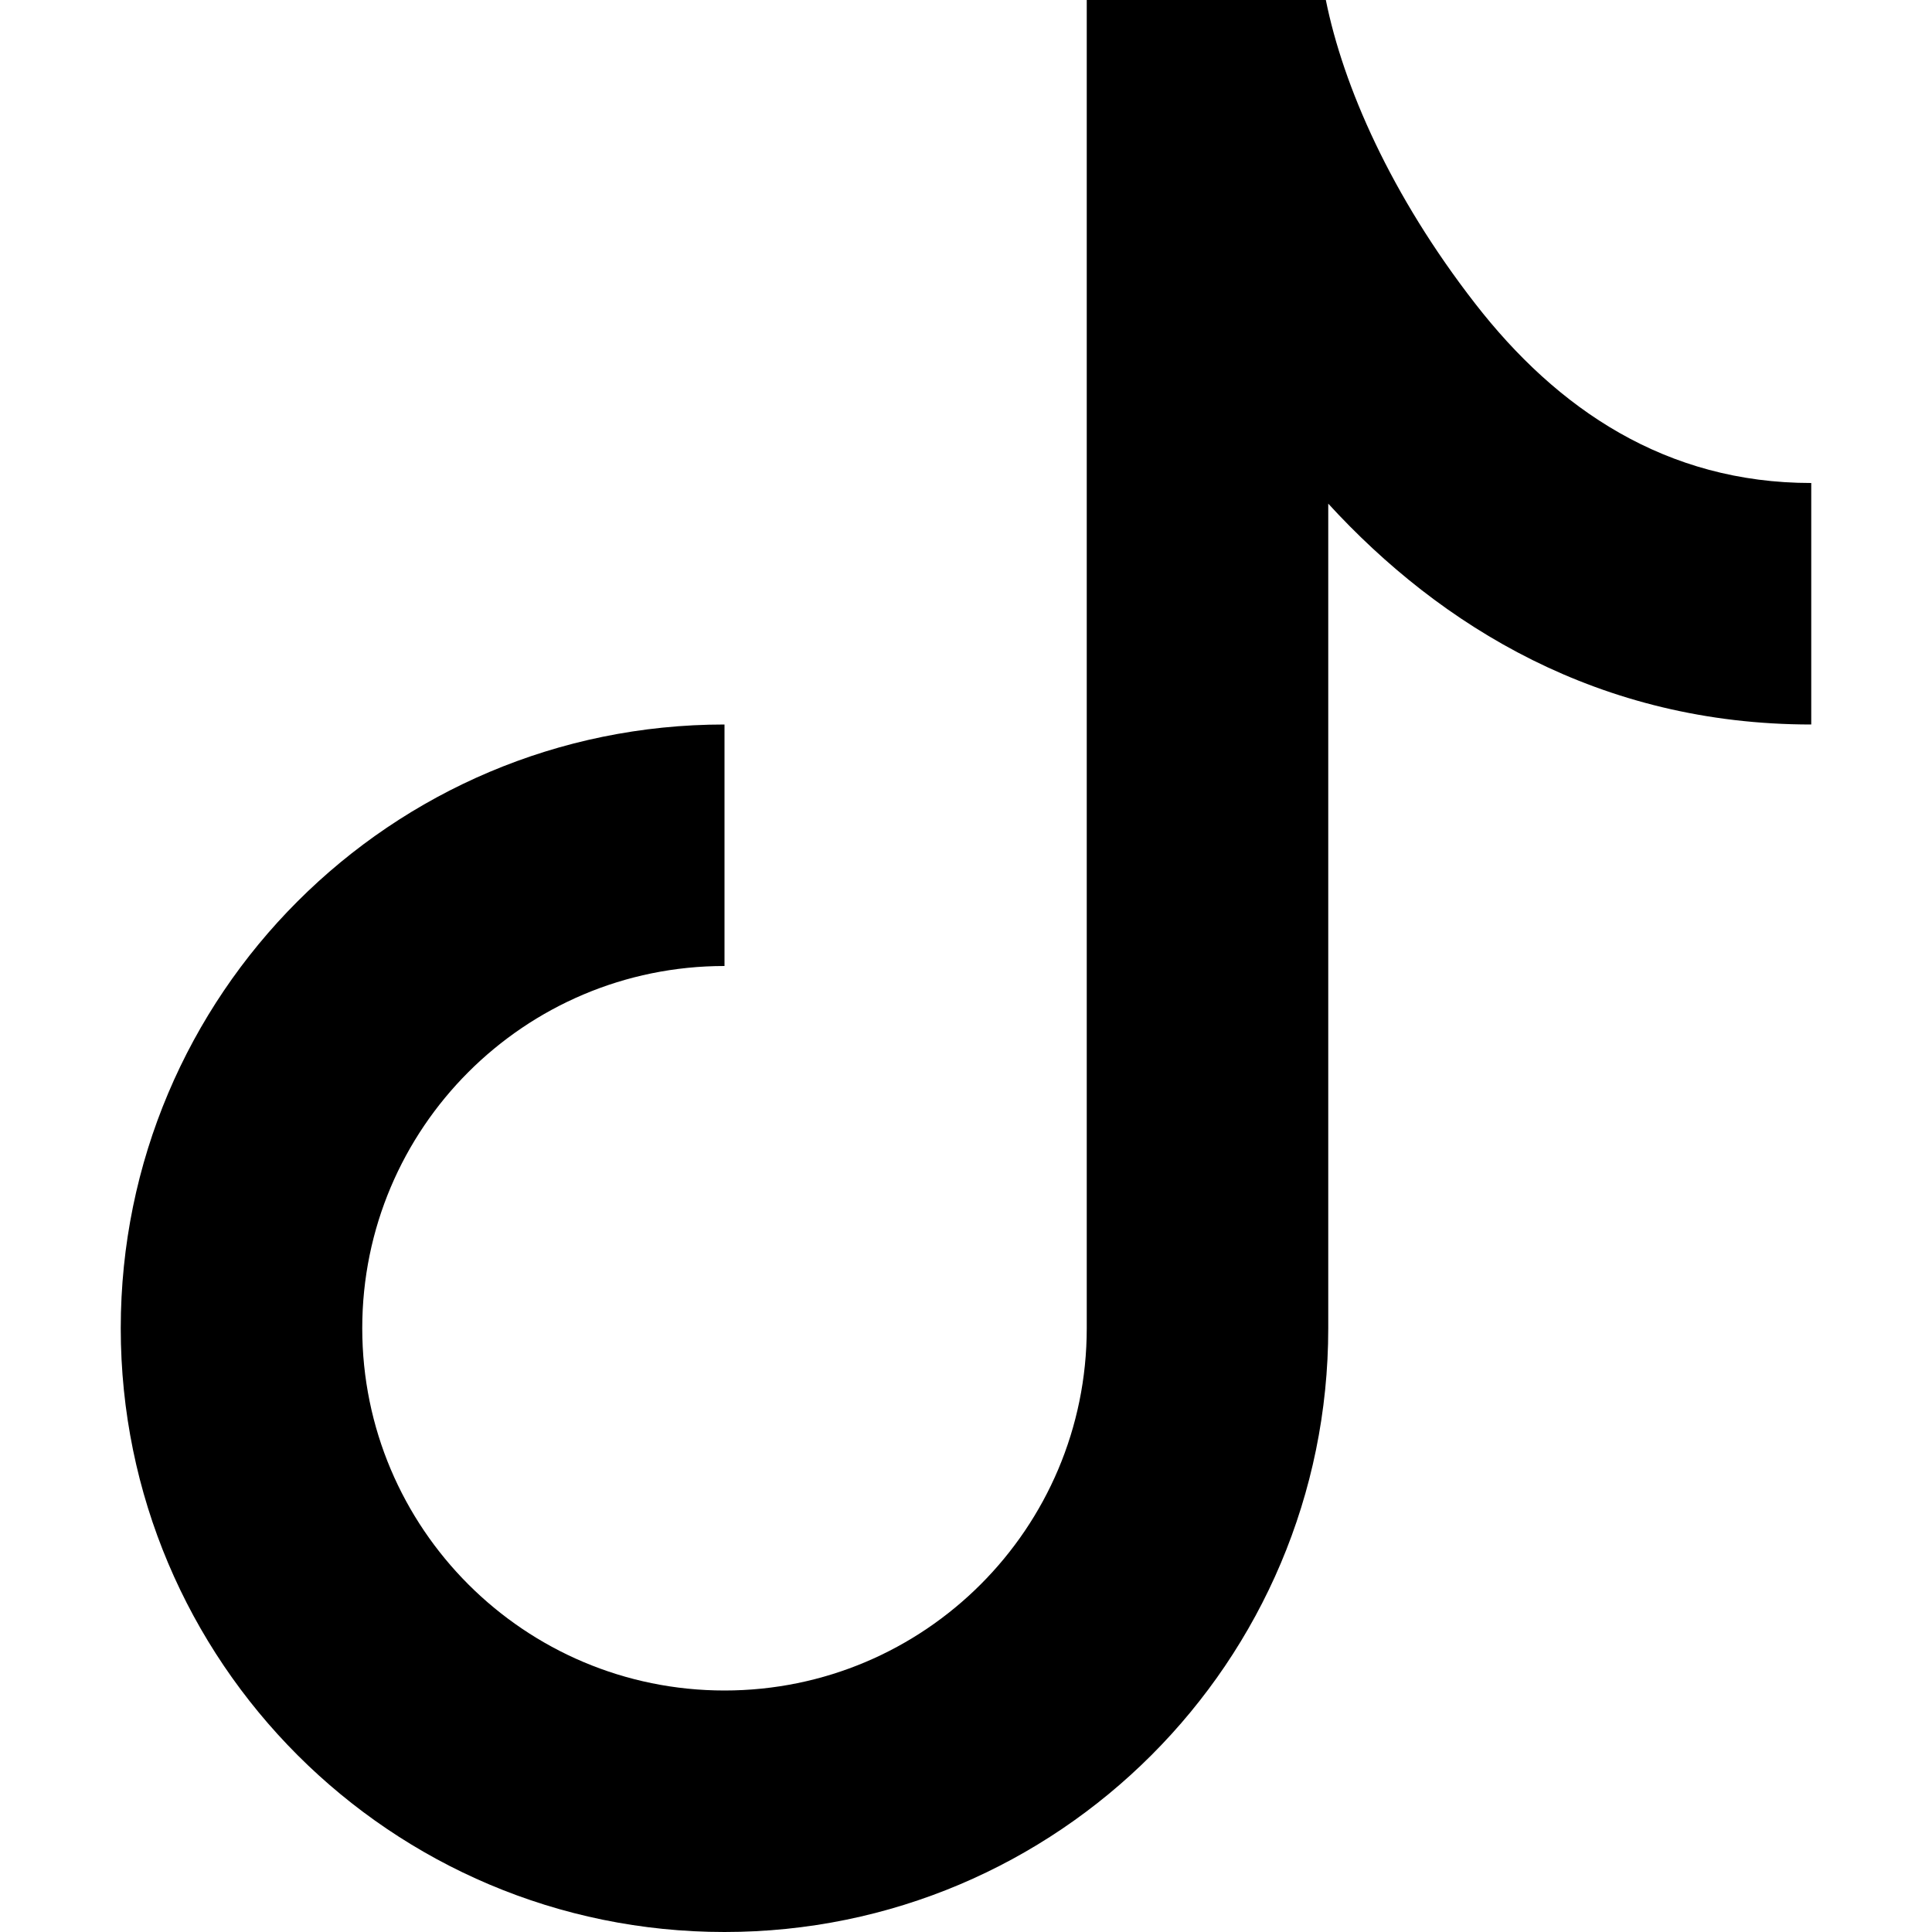
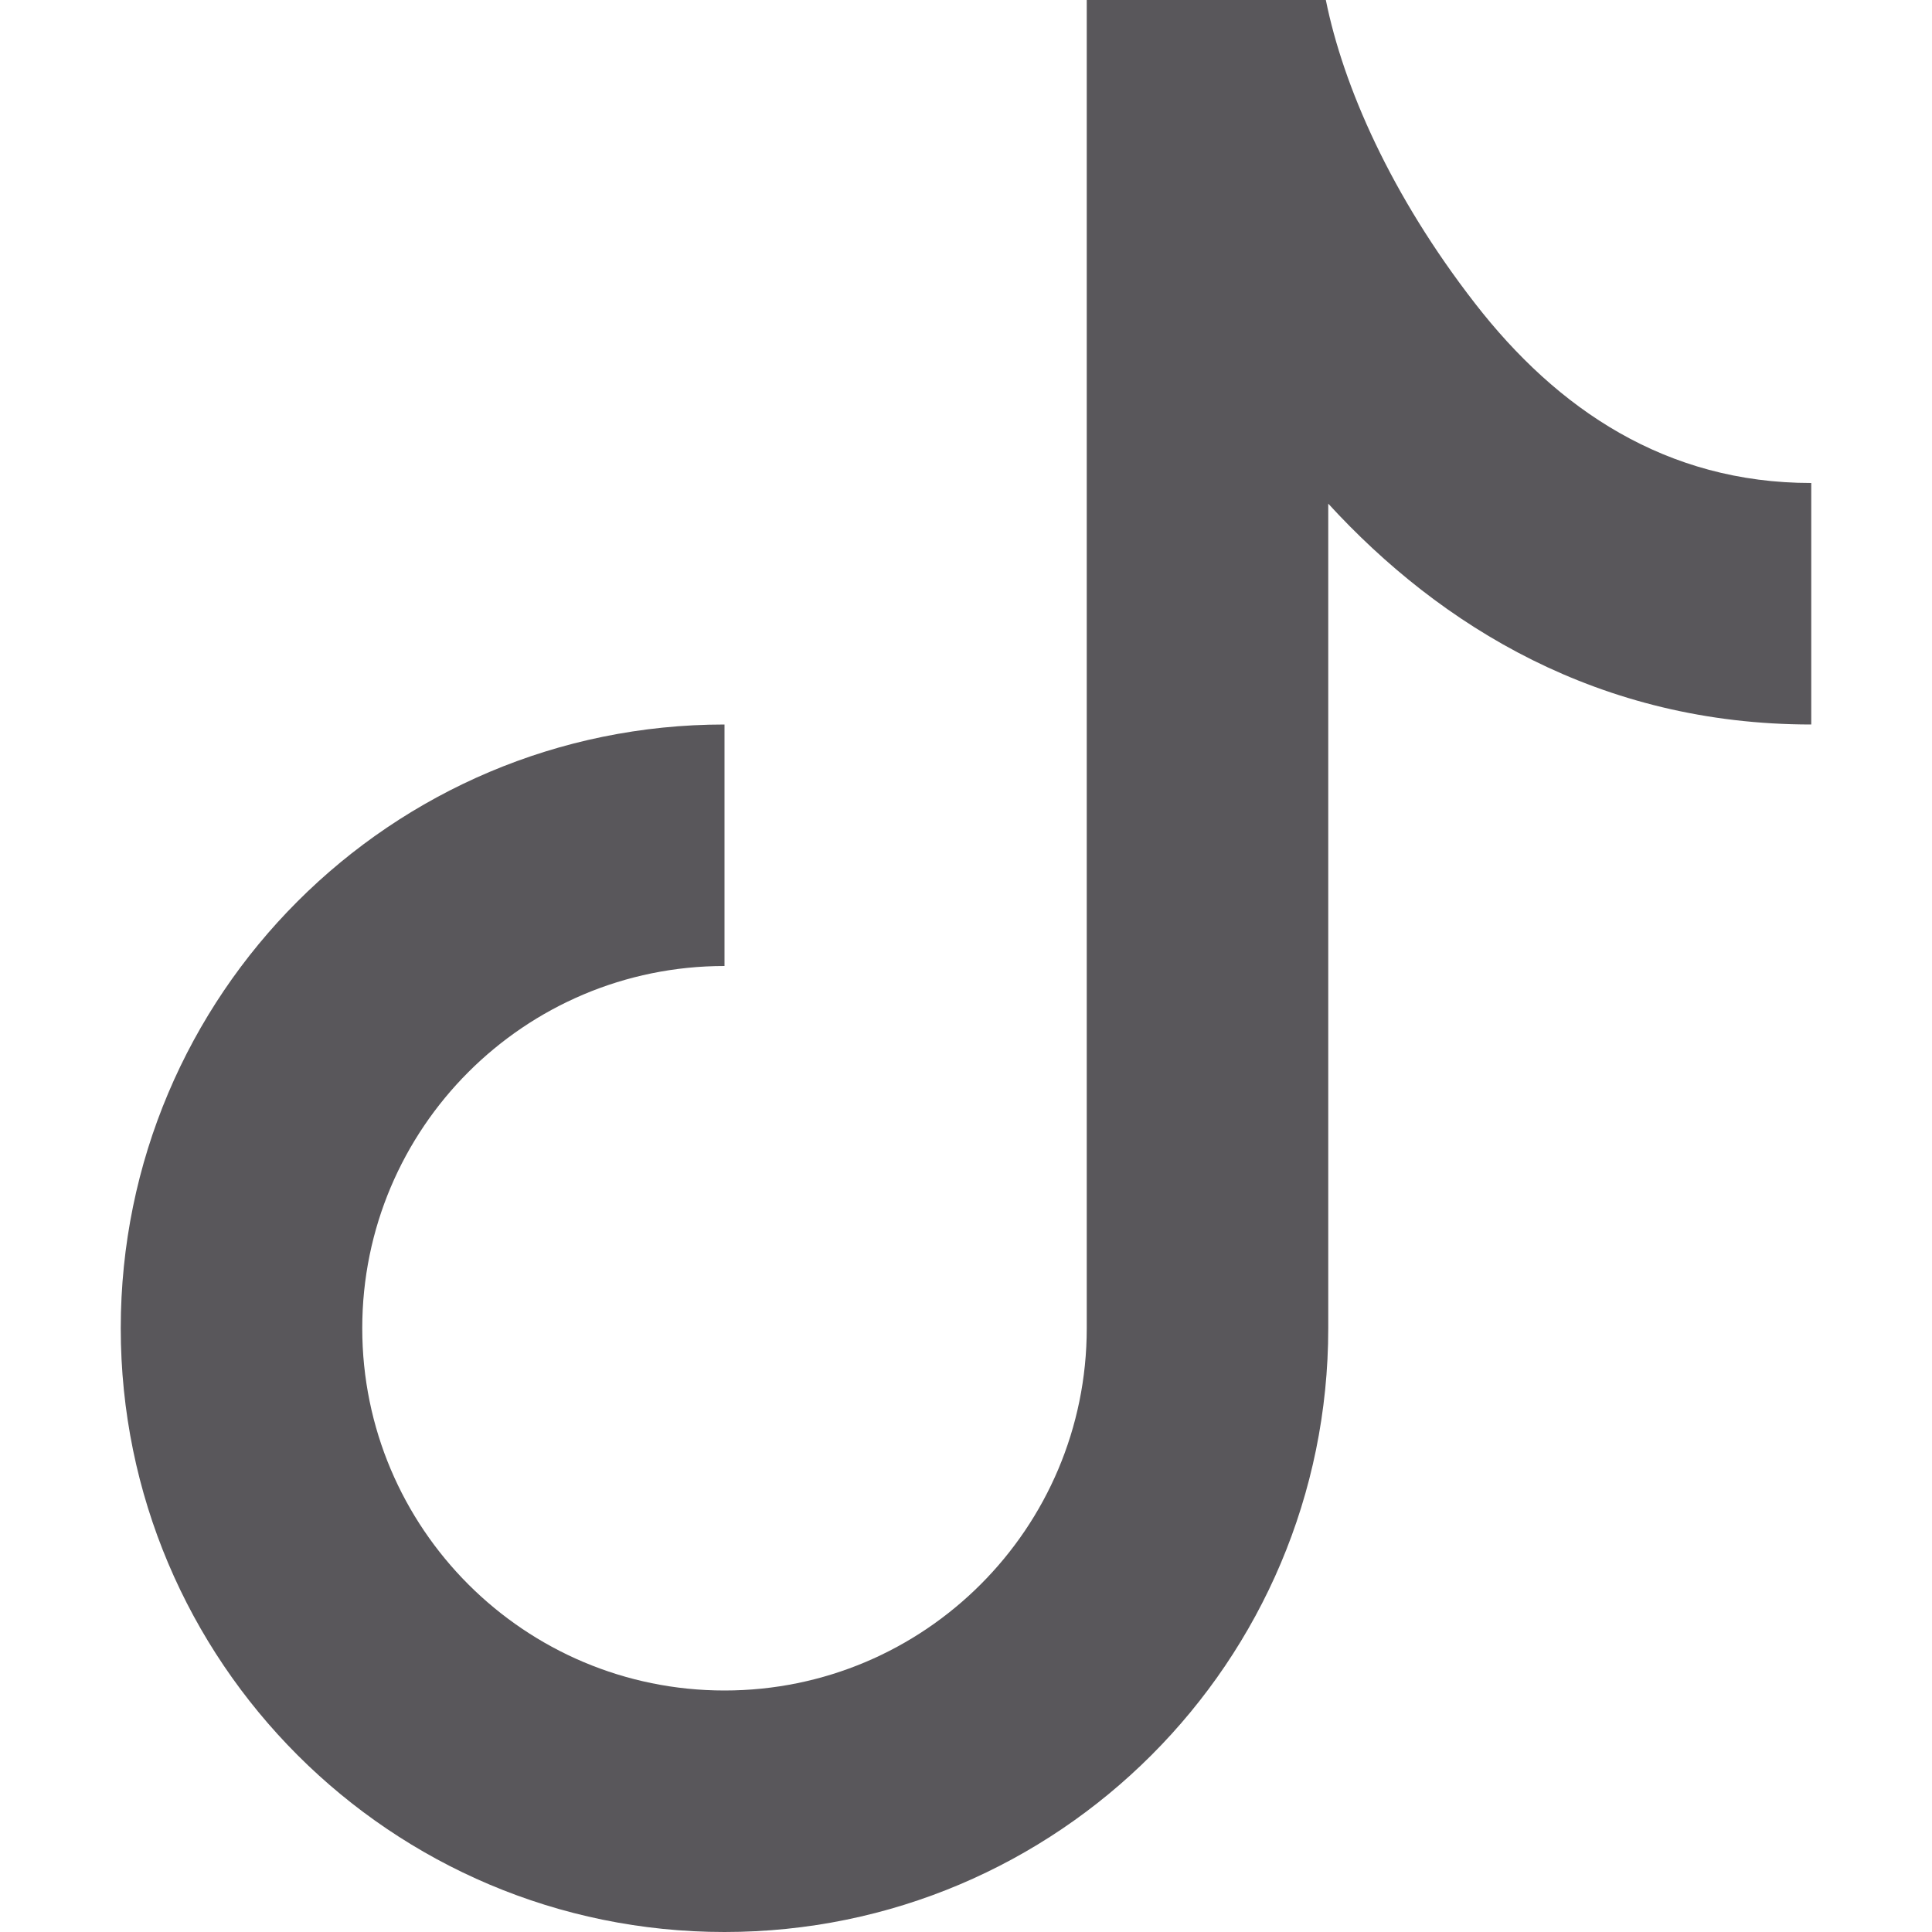
- <svg xmlns="http://www.w3.org/2000/svg" width="16" height="16" fill="currentColor" class="bi bi-tiktok" viewBox="0 0 16 16">
+ <svg xmlns="http://www.w3.org/2000/svg" width="16" height="16" fill="#59575b" class="bi bi-tiktok" viewBox="0 0 16 16">
  <path d="M9 0h1.98c.144.715.54 1.617 1.235 2.512C12.895 3.389 13.797 4 15 4v2c-1.753 0-3.07-.814-4-1.829V11a5 5 0 1 1-5-5v2a3 3 0 1 0 3 3V0Z" />
</svg>
